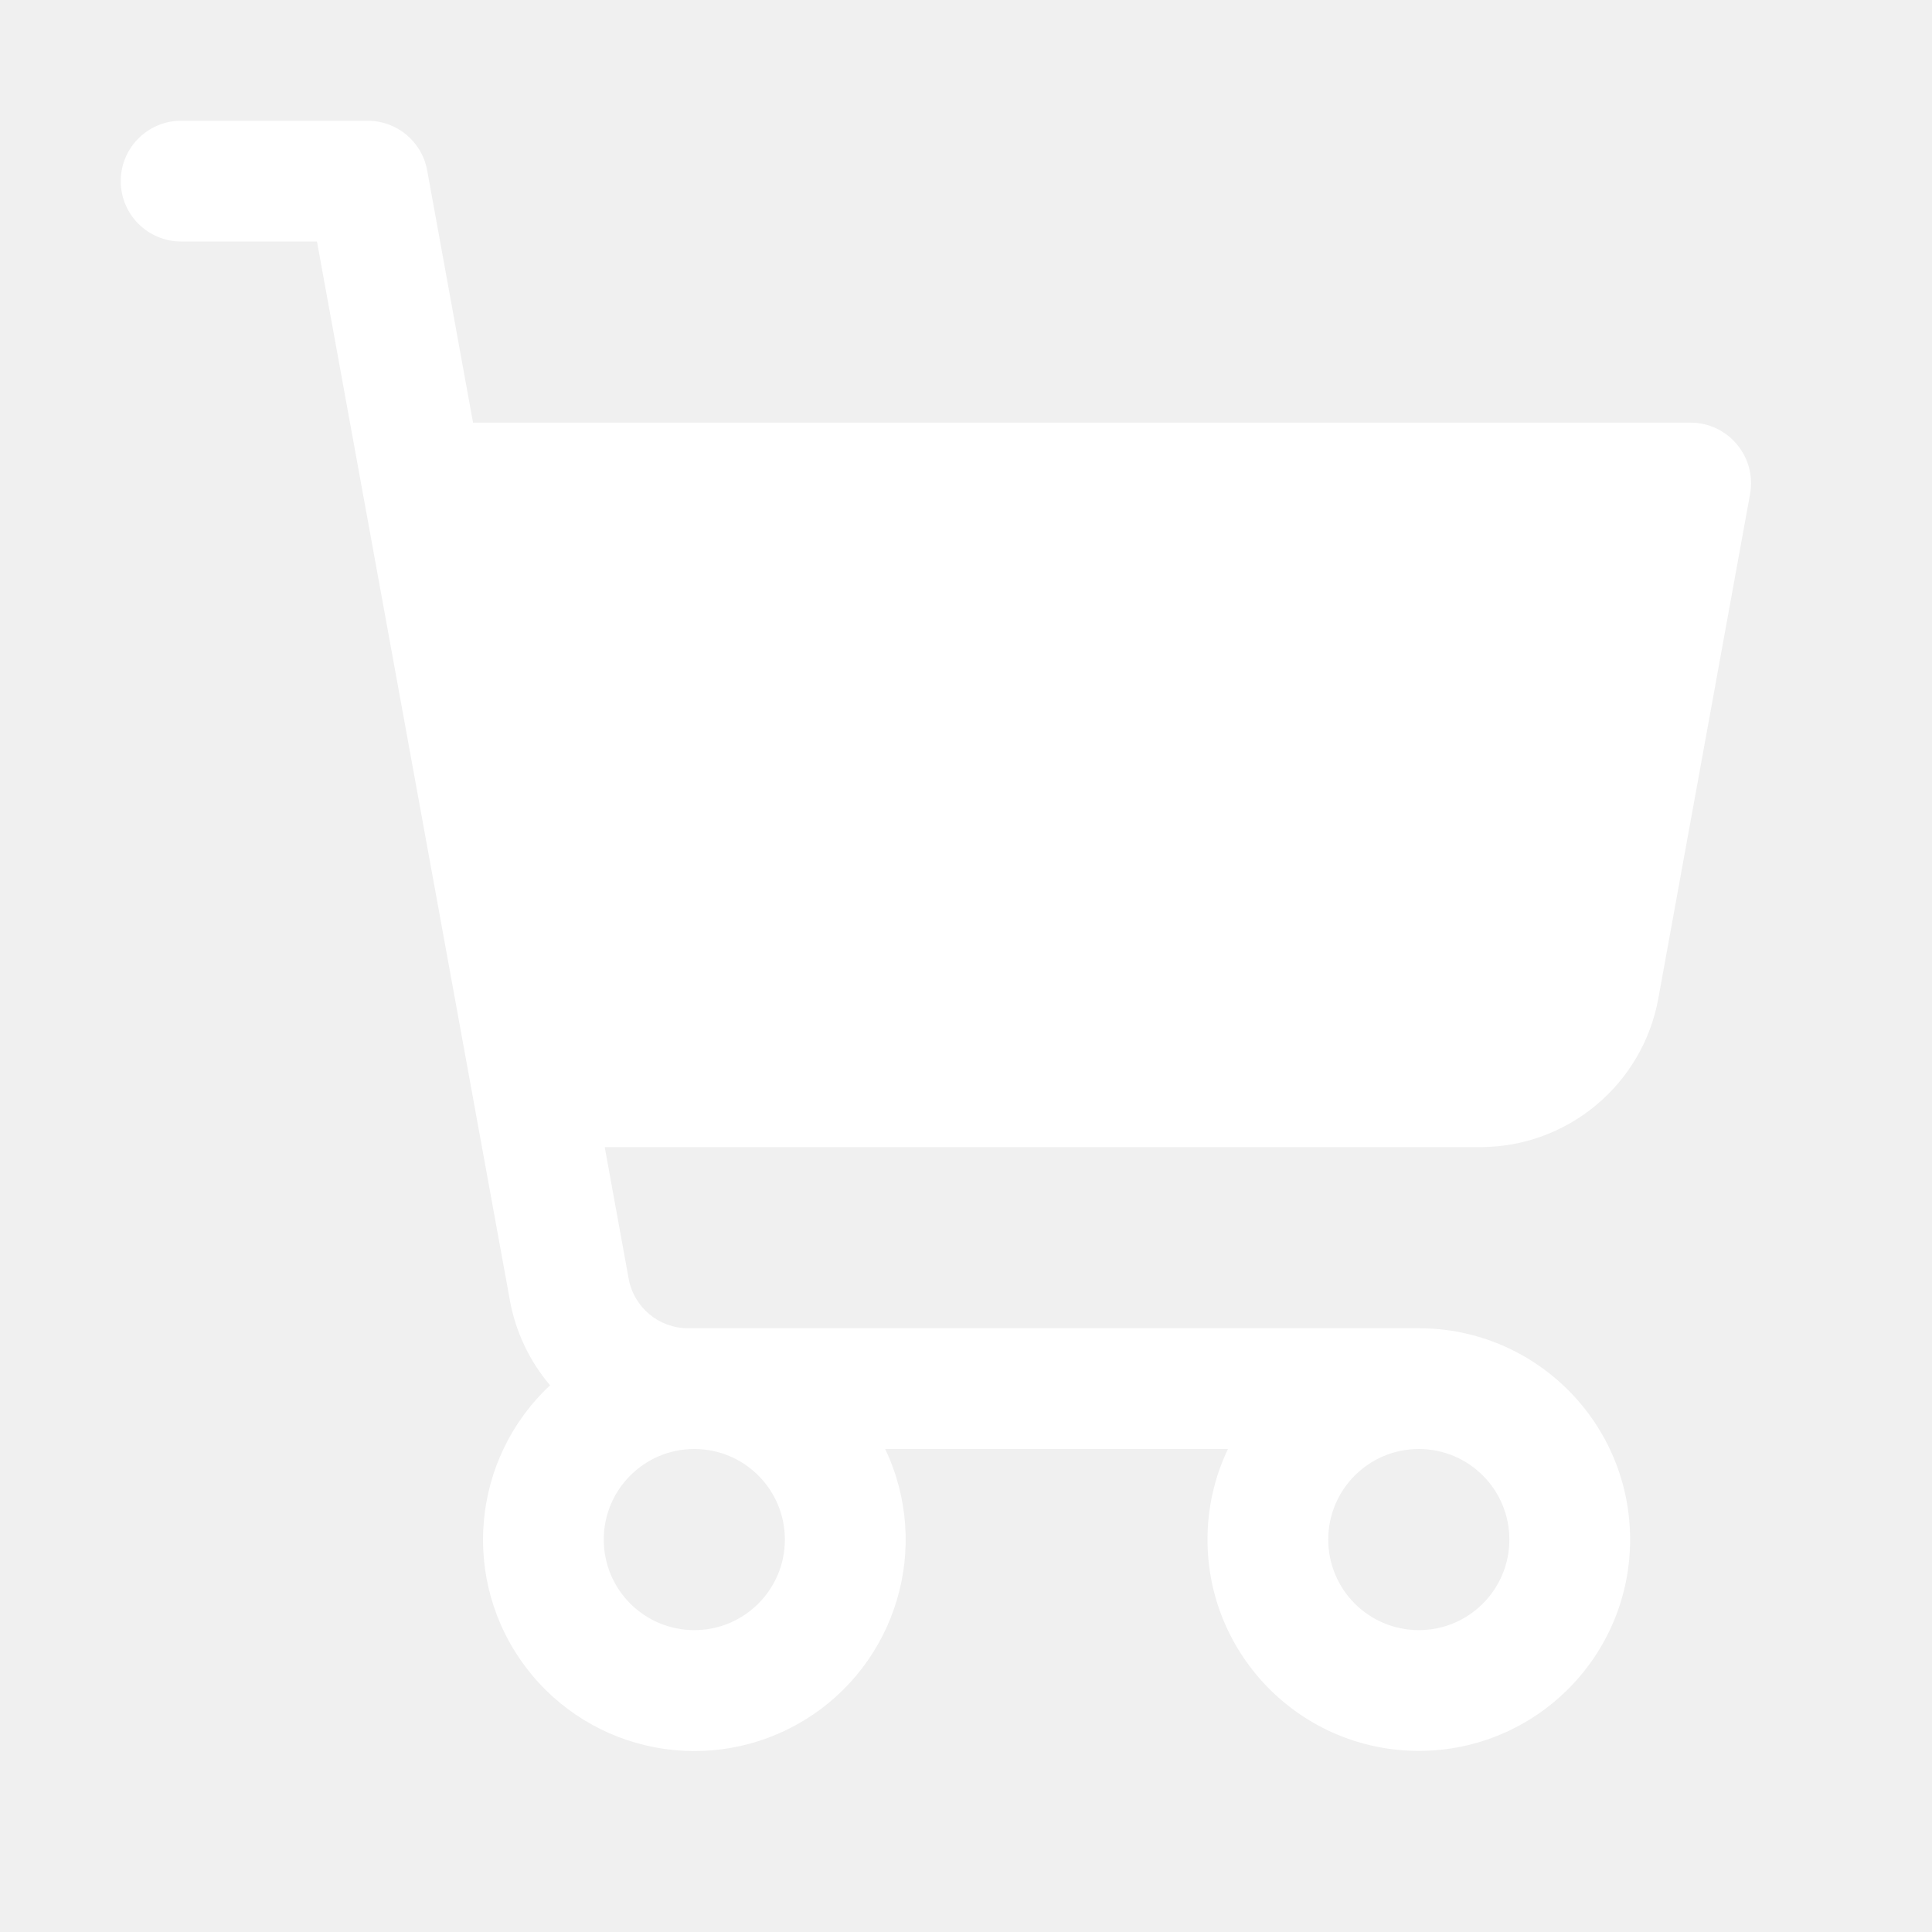
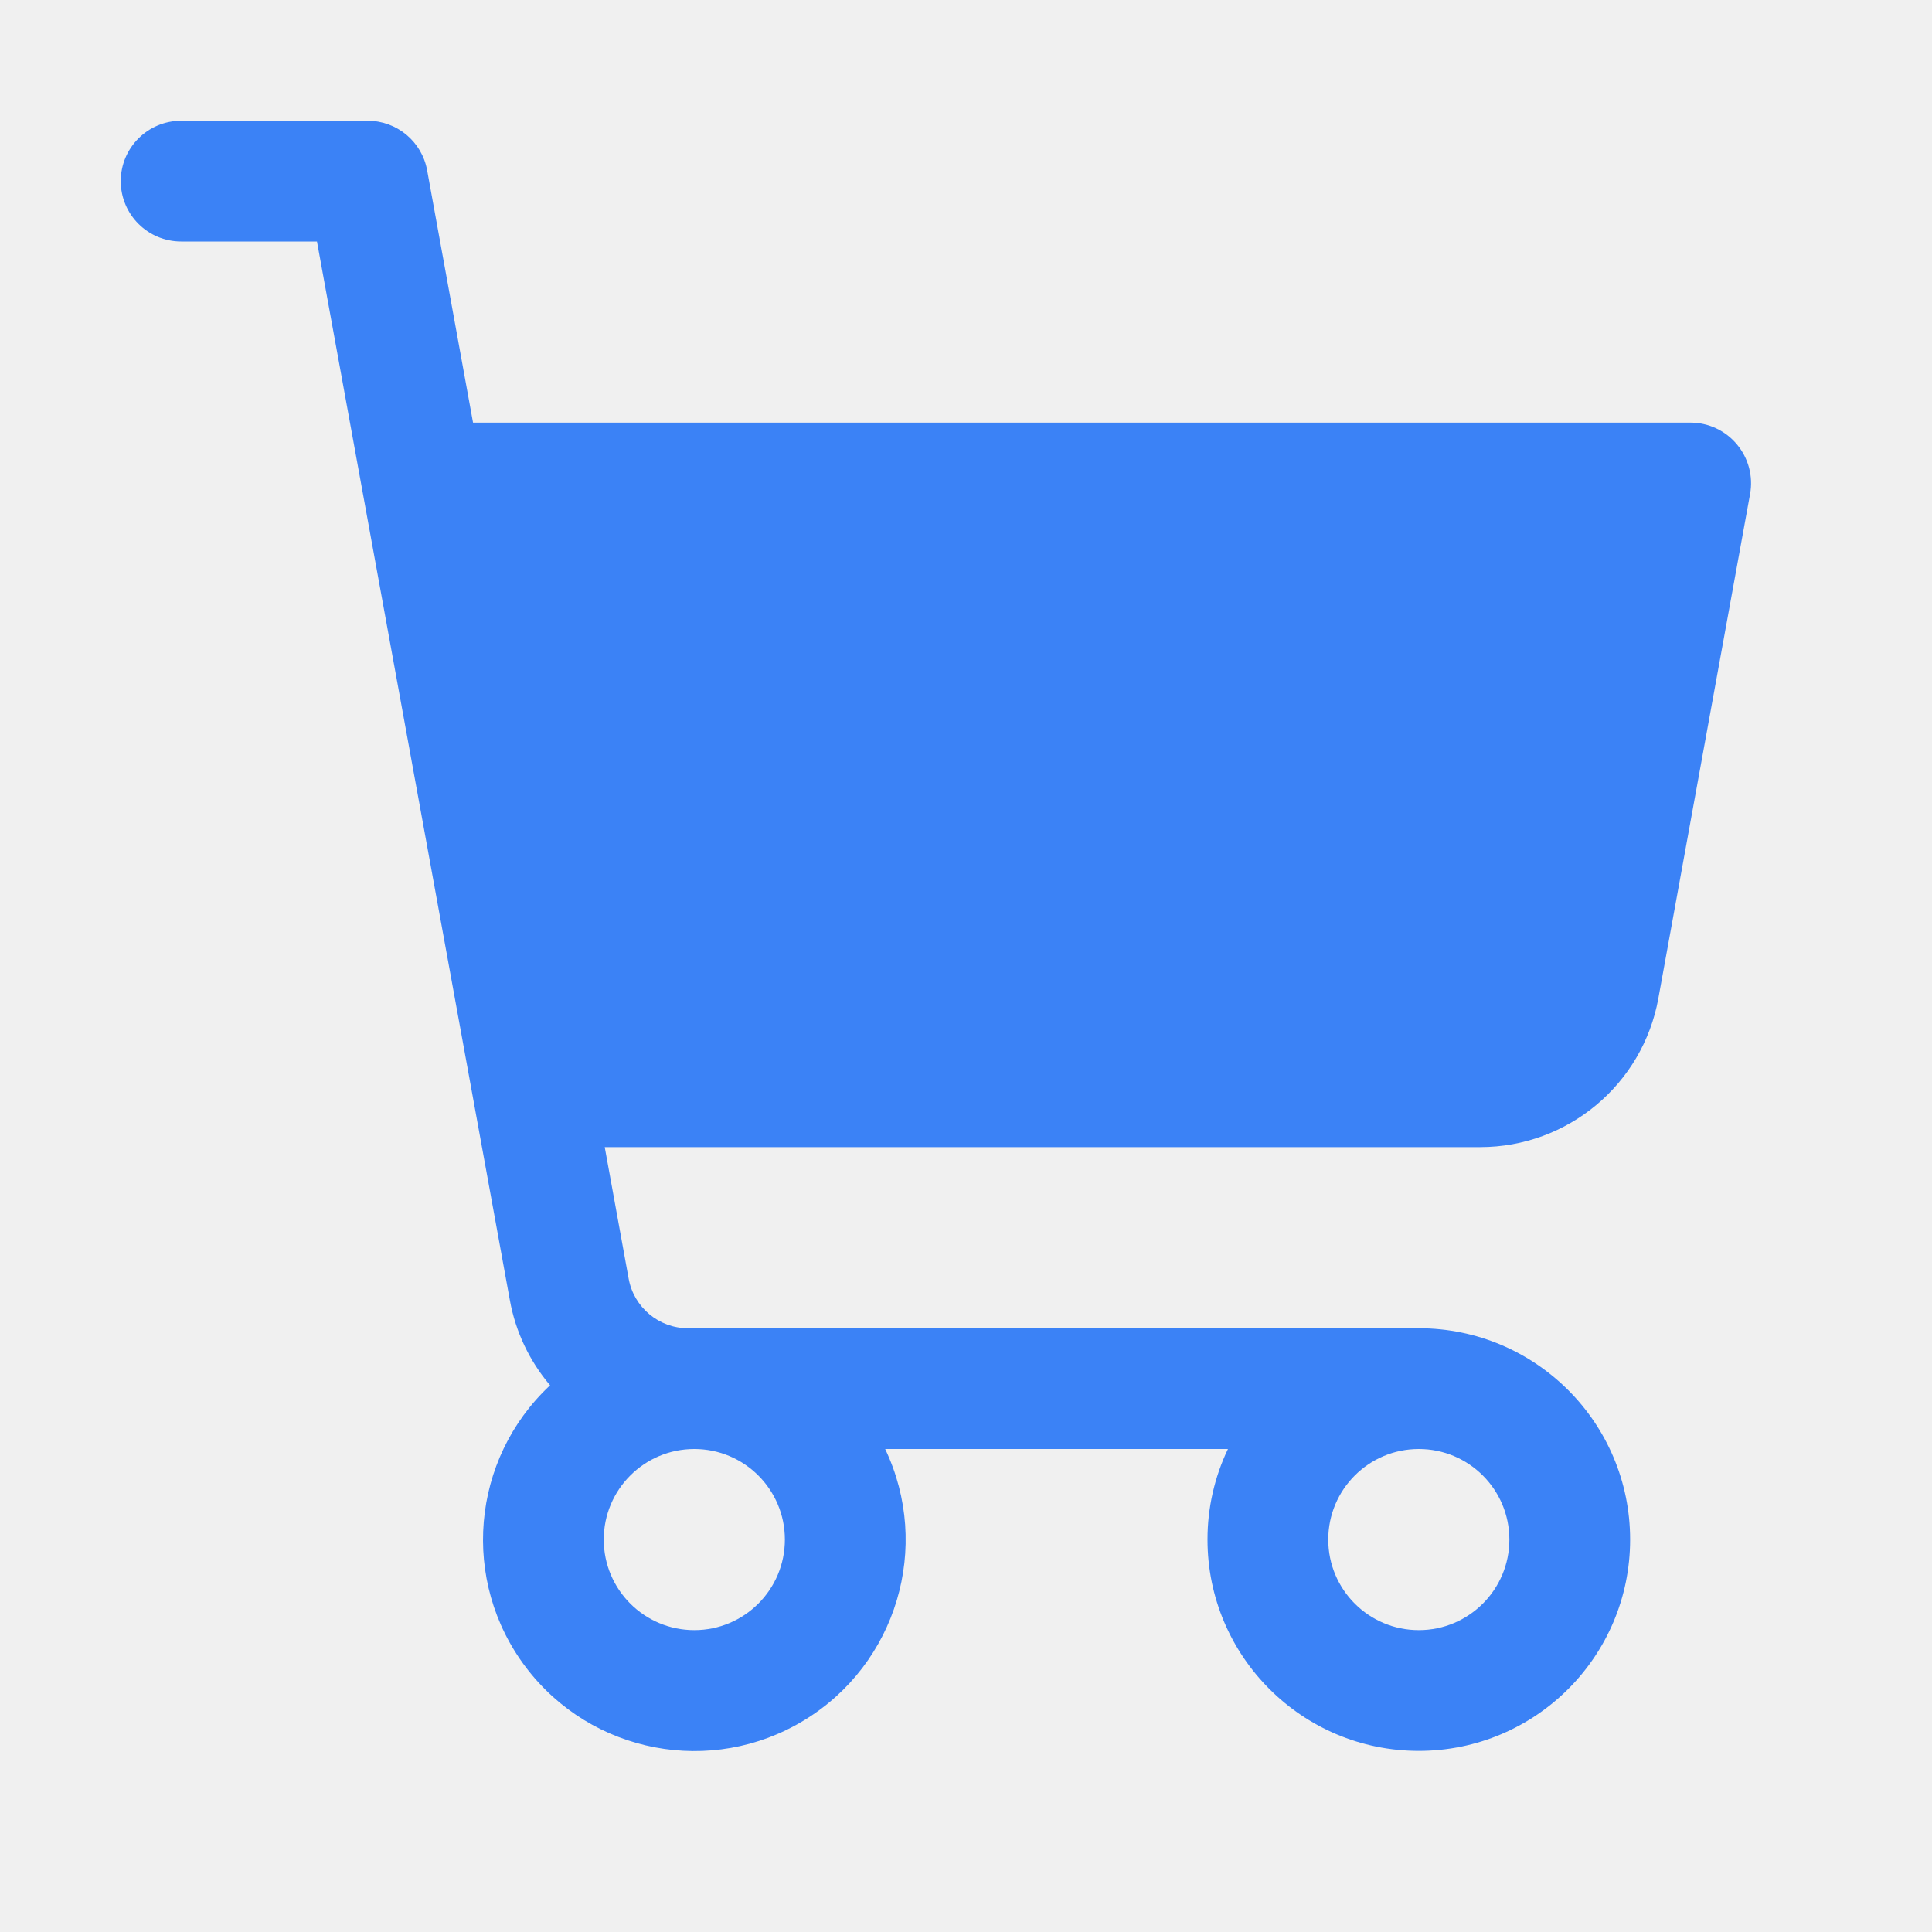
- <svg xmlns="http://www.w3.org/2000/svg" width="32" height="32" fill="#ffffff" viewBox="0 0 256 256">
+ <svg xmlns="http://www.w3.org/2000/svg" width="32" height="32" fill="#3b82f6" viewBox="0 0 256 256">
  <path d="M230.14,58.87A8,8,0,0,0,224,56H62.68L56.6,22.57A8,8,0,0,0,48.73,16H24a8,8,0,0,0,0,16h18L67.56,172.29a24,24,0,0,0,5.33,11.27,28,28,0,1,0,44.4,8.44h45.42A27.75,27.75,0,0,0,160,204a28,28,0,1,0,28-28H91.17a8,8,0,0,1-7.87-6.57L80.13,152h116a24,24,0,0,0,23.61-19.71l12.16-66.86A8,8,0,0,0,230.14,58.87ZM104,204a12,12,0,1,1-12-12A12,12,0,0,1,104,204Zm96,0a12,12,0,1,1-12-12A12,12,0,0,1,200,204Z" />
</svg>
